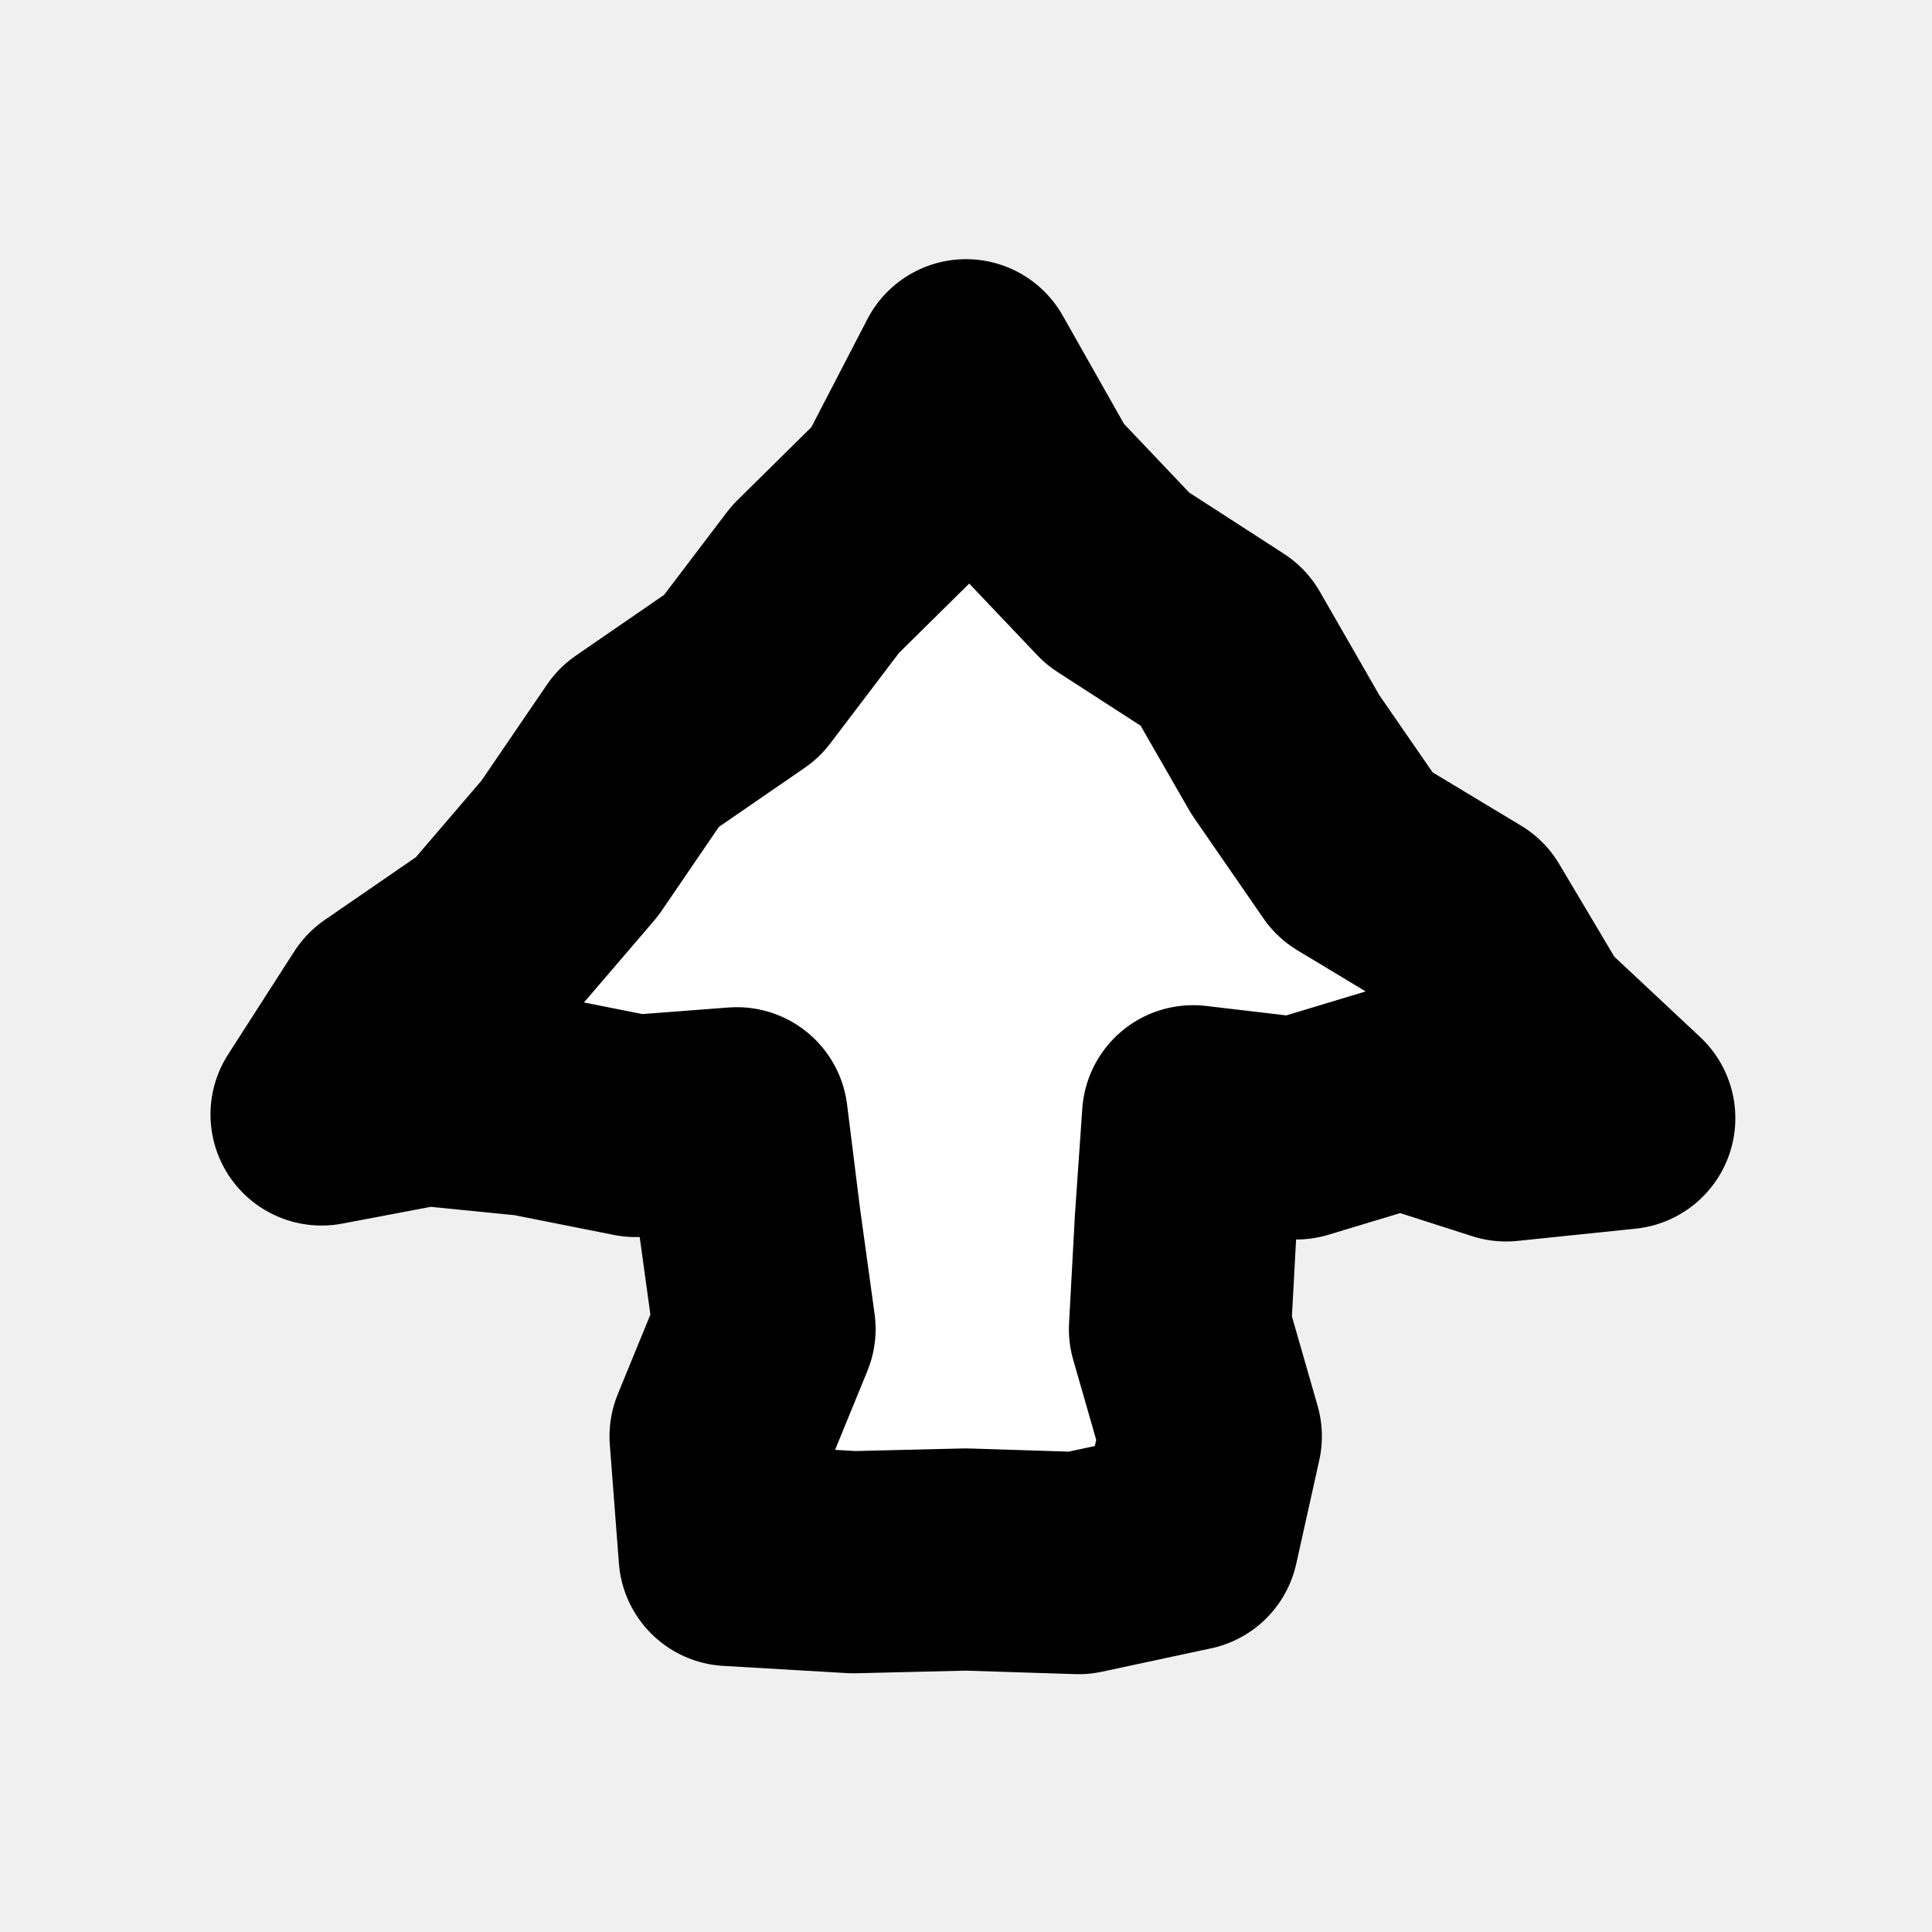
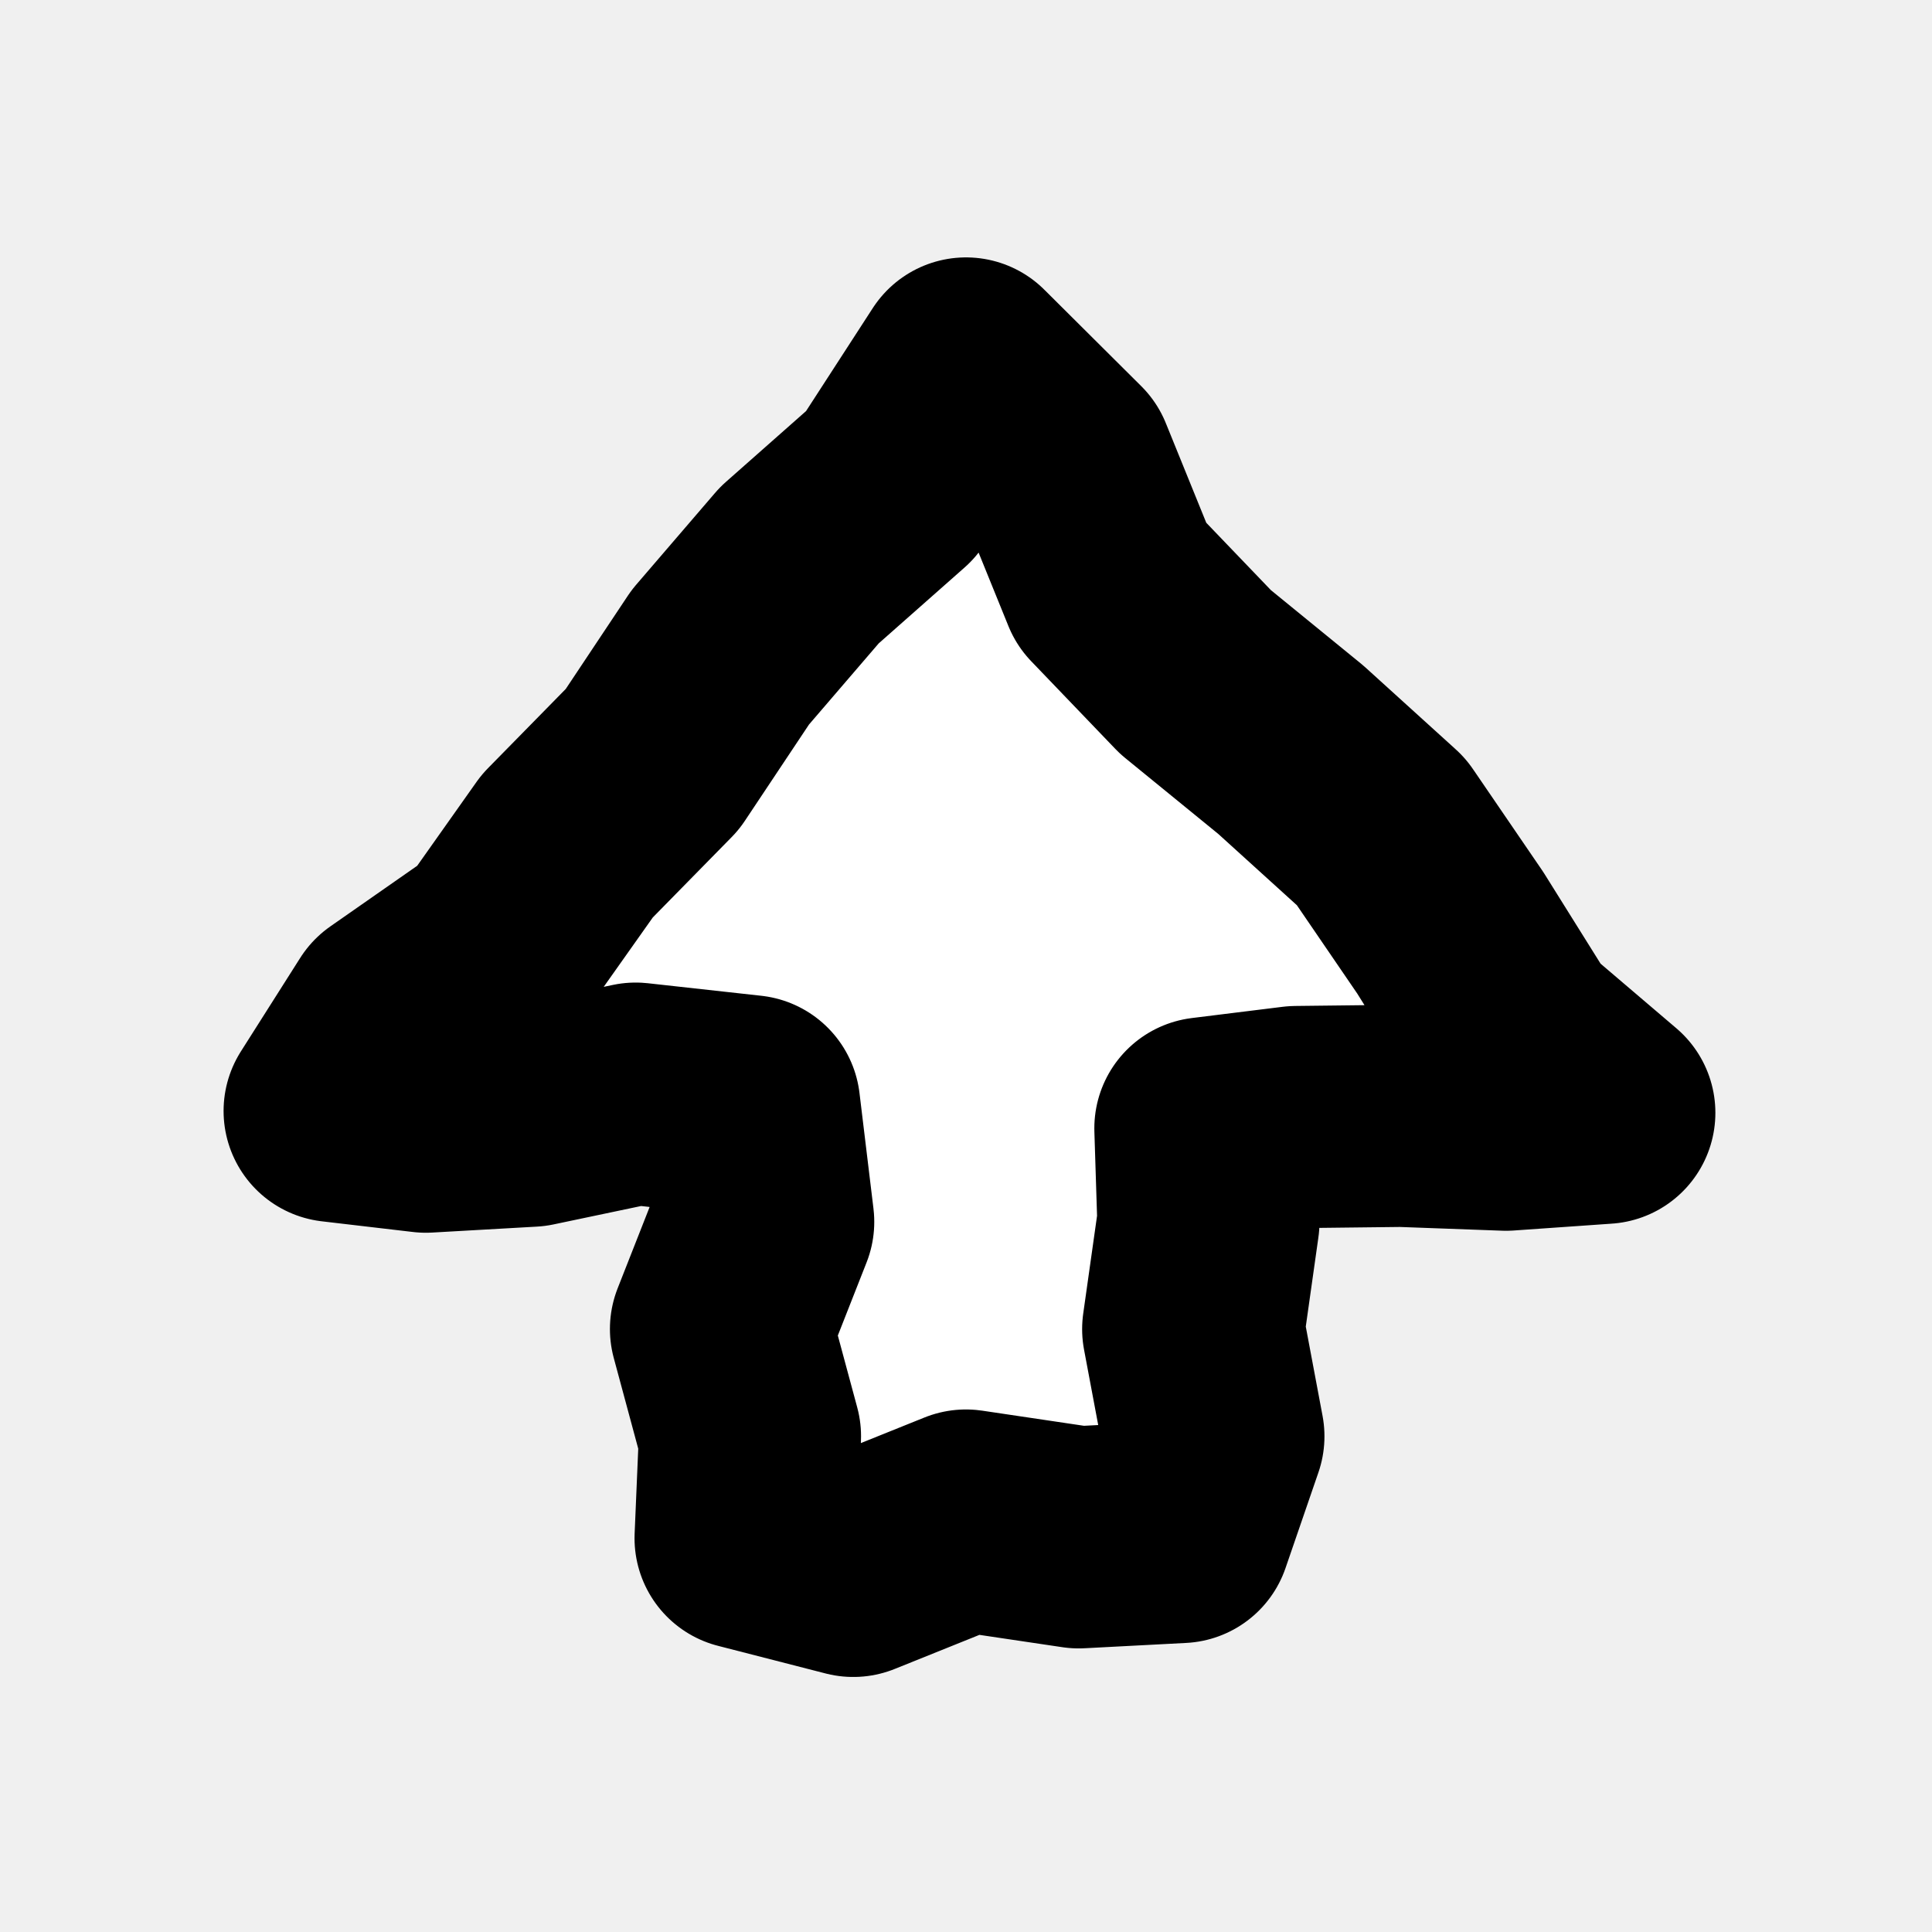
<svg xmlns="http://www.w3.org/2000/svg" id="SM_Icons" data-name="SM Icons" width="200" height="200" viewBox="0 0 200 200">
-   <polygon points="33.29 115.368 44.086 113.323 54.941 114.404 65.803 116.562 76.278 115.763 77.613 126.484 79.143 137.579 74.596 148.683 75.537 160.97 88.331 161.719 99.994 161.439 111.665 161.811 122.96 159.391 125.34 148.687 122.152 137.591 122.752 126.488 123.511 115.556 134.193 116.813 145.048 113.536 155.91 117.018 168.142 115.752 158.061 106.314 151.523 95.32 140.249 88.53 133.057 78.111 126.66 66.98 115.708 59.901 107.044 50.777 100.001 38.33 93.366 51.129 84.407 59.974 76.787 70.008 66.127 77.347 58.984 87.815 50.807 97.36 40.138 104.706 33.29 115.368" style="fill: #fff;" />
-   <polygon points="33.29 115.368 44.086 113.323 54.941 114.404 65.803 116.562 76.278 115.763 77.613 126.484 79.143 137.579 74.596 148.683 75.537 160.97 88.331 161.719 99.994 161.439 111.665 161.811 122.96 159.391 125.34 148.687 122.152 137.591 122.752 126.488 123.511 115.556 134.193 116.813 145.048 113.536 155.91 117.018 168.142 115.752 158.061 106.314 151.523 95.32 140.249 88.53 133.057 78.111 126.66 66.98 115.708 59.901 107.044 50.777 100.001 38.33 93.366 51.129 84.407 59.974 76.787 70.008 66.127 77.347 58.984 87.815 50.807 97.36 40.138 104.706 33.29 115.368" style="fill: none; stroke: #000; stroke-linecap: round; stroke-linejoin: round; stroke-width: 23px;" />
+   <polygon points="34.645 115.007 44.086 116.113 54.941 115.497 65.803 113.214 77.555 114.513 79.003 126.484 74.639 137.579 77.635 148.683 77.187 159.237 88.331 162.099 99.994 157.407 111.665 159.142 122.2 158.591 125.607 148.687 123.522 137.591 125.092 126.488 124.785 116.802 134.193 115.637 145.048 115.512 155.91 115.909 166.075 115.198 156.882 107.362 150.128 96.558 142.983 86.102 133.621 77.611 123.754 69.562 115.047 60.487 110.029 48.125 100.001 38.146 92.239 50.128 82.757 58.508 74.569 68.038 67.536 78.599 58.721 87.581 51.419 97.904 40.787 105.325 34.645 115.007" style="fill: #fff;" />
+   <polygon points="34.645 115.007 44.086 116.113 54.941 115.497 65.803 113.214 77.555 114.513 79.003 126.484 74.639 137.579 77.635 148.683 77.187 159.237 88.331 162.099 99.994 157.407 111.665 159.142 122.2 158.591 125.607 148.687 123.522 137.591 125.092 126.488 124.785 116.802 134.193 115.637 145.048 115.512 155.91 115.909 166.075 115.198 156.882 107.362 150.128 96.558 142.983 86.102 133.621 77.611 123.754 69.562 115.047 60.487 110.029 48.125 100.001 38.146 92.239 50.128 82.757 58.508 74.569 68.038 67.536 78.599 58.721 87.581 51.419 97.904 40.787 105.325 34.645 115.007" style="fill: none; stroke: #000; stroke-linecap: round; stroke-linejoin: round; stroke-width: 23px;" />
</svg>
